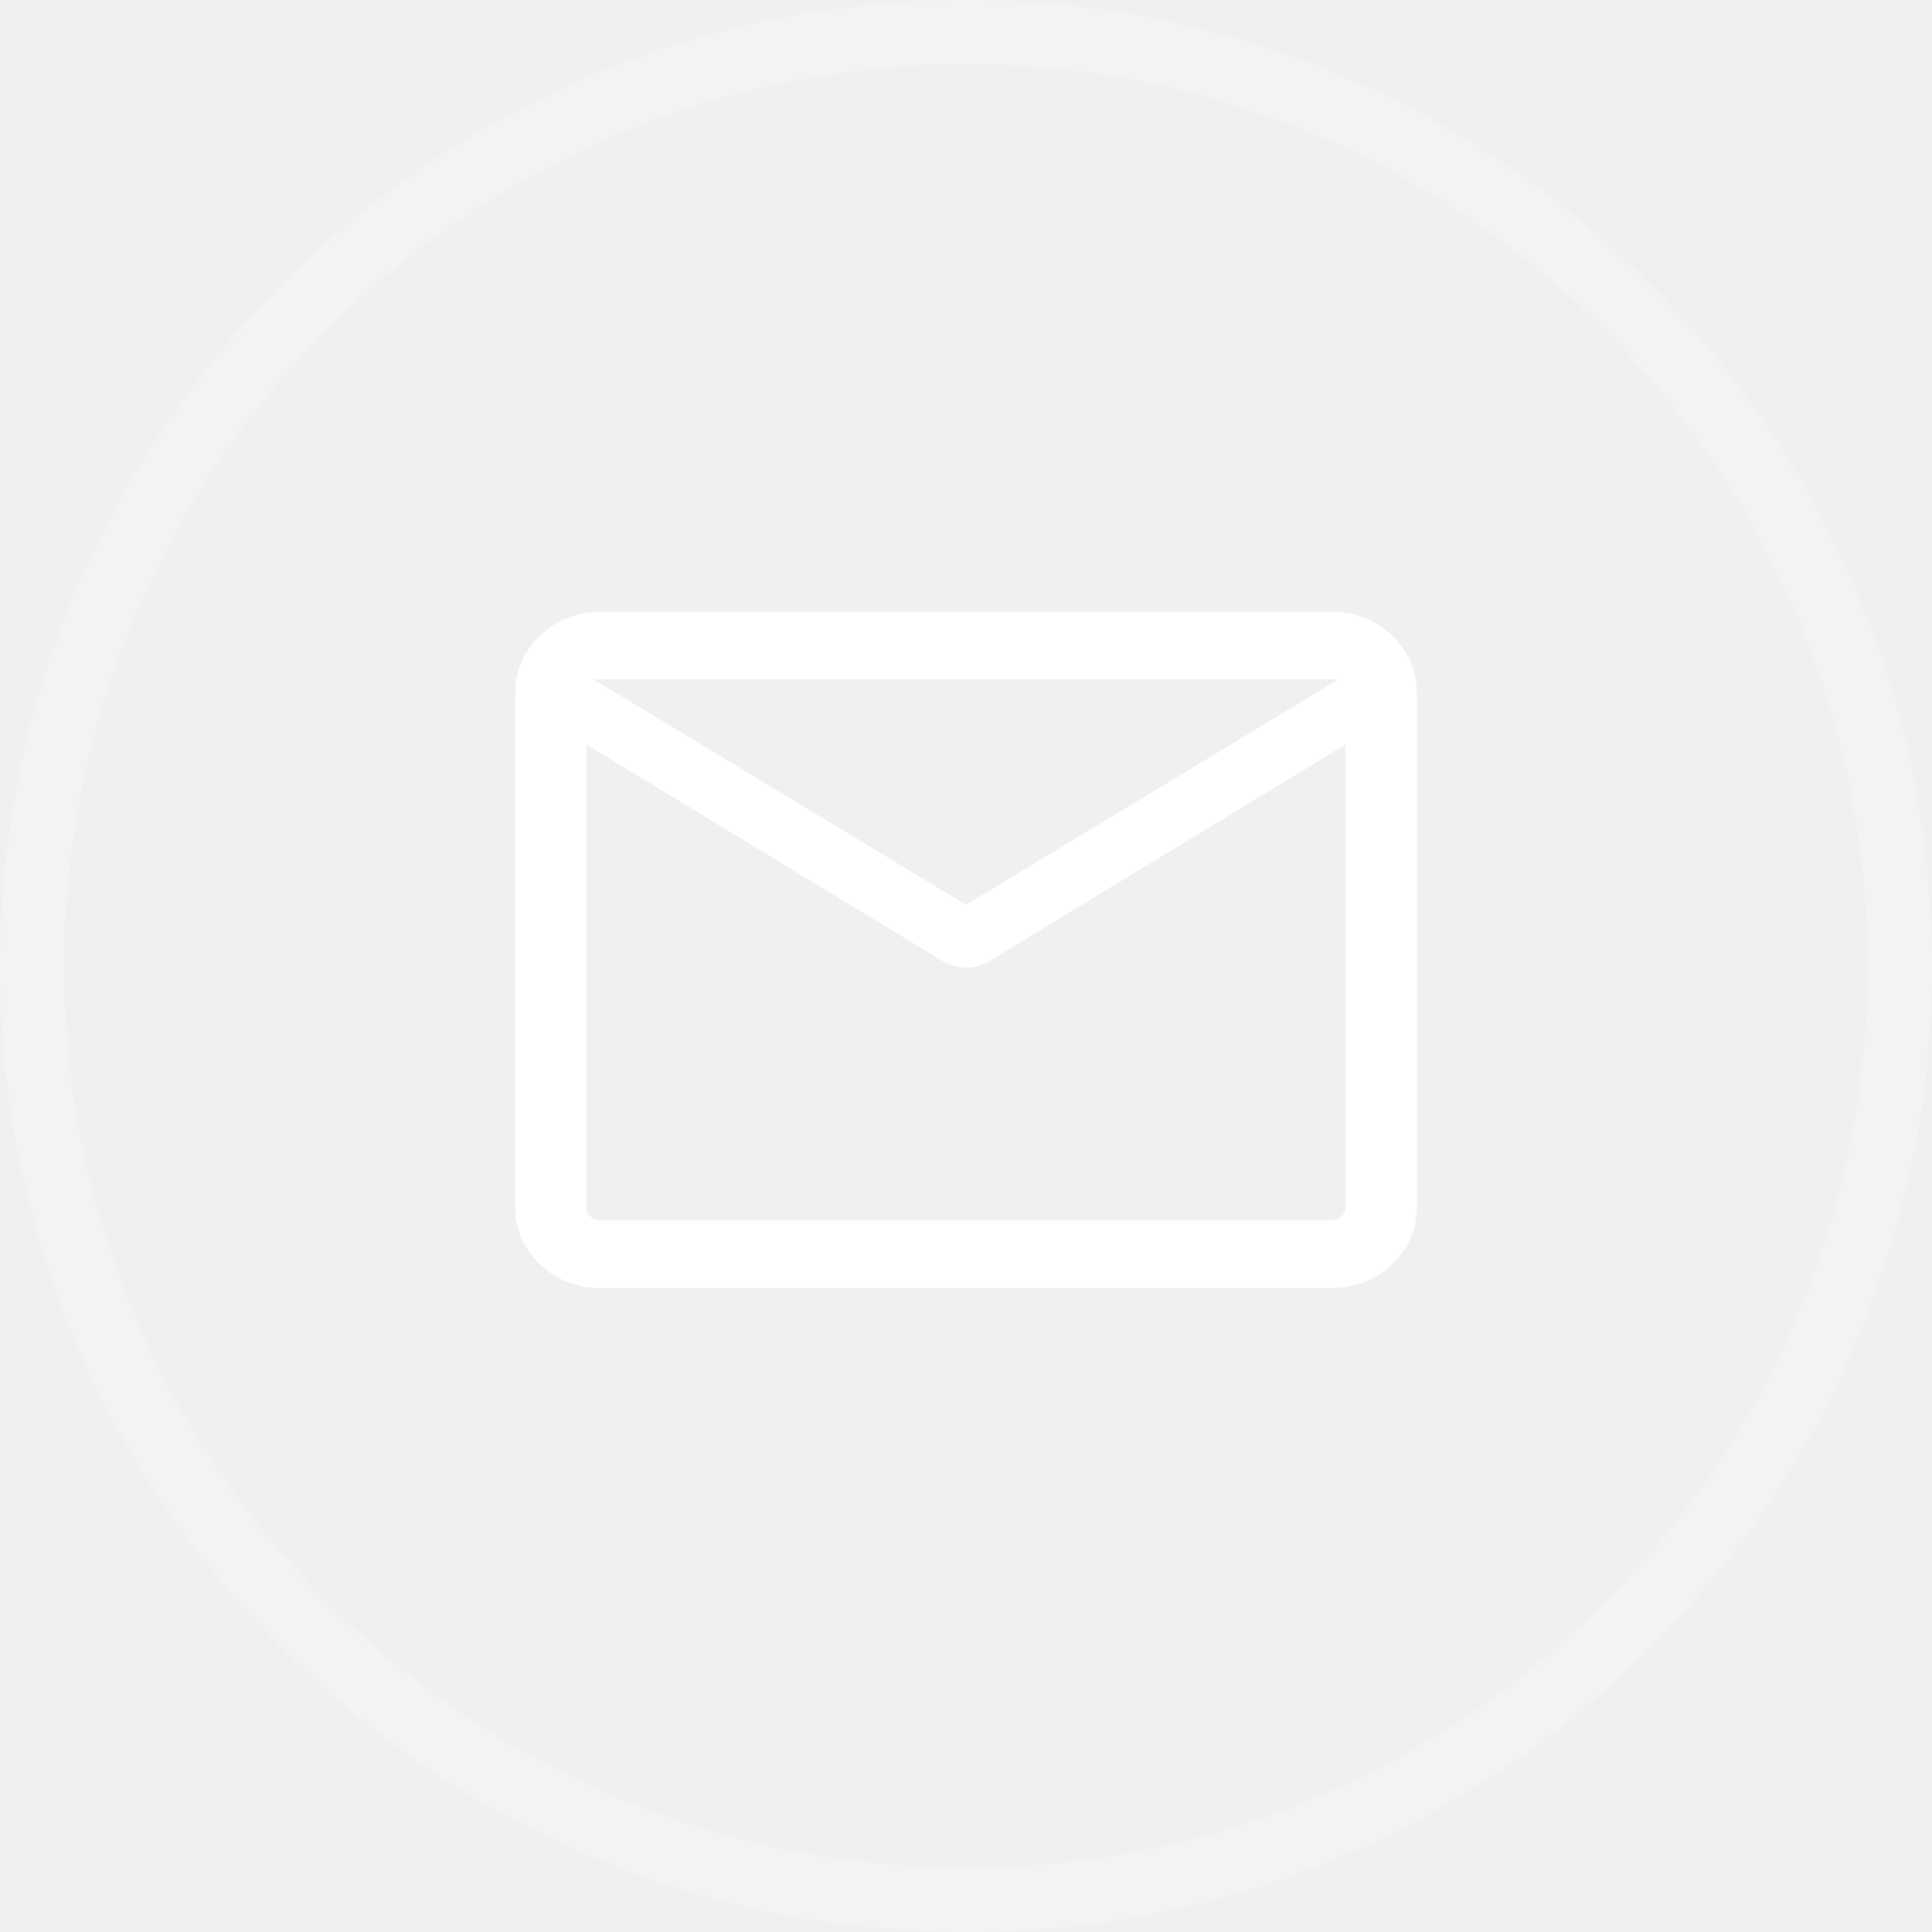
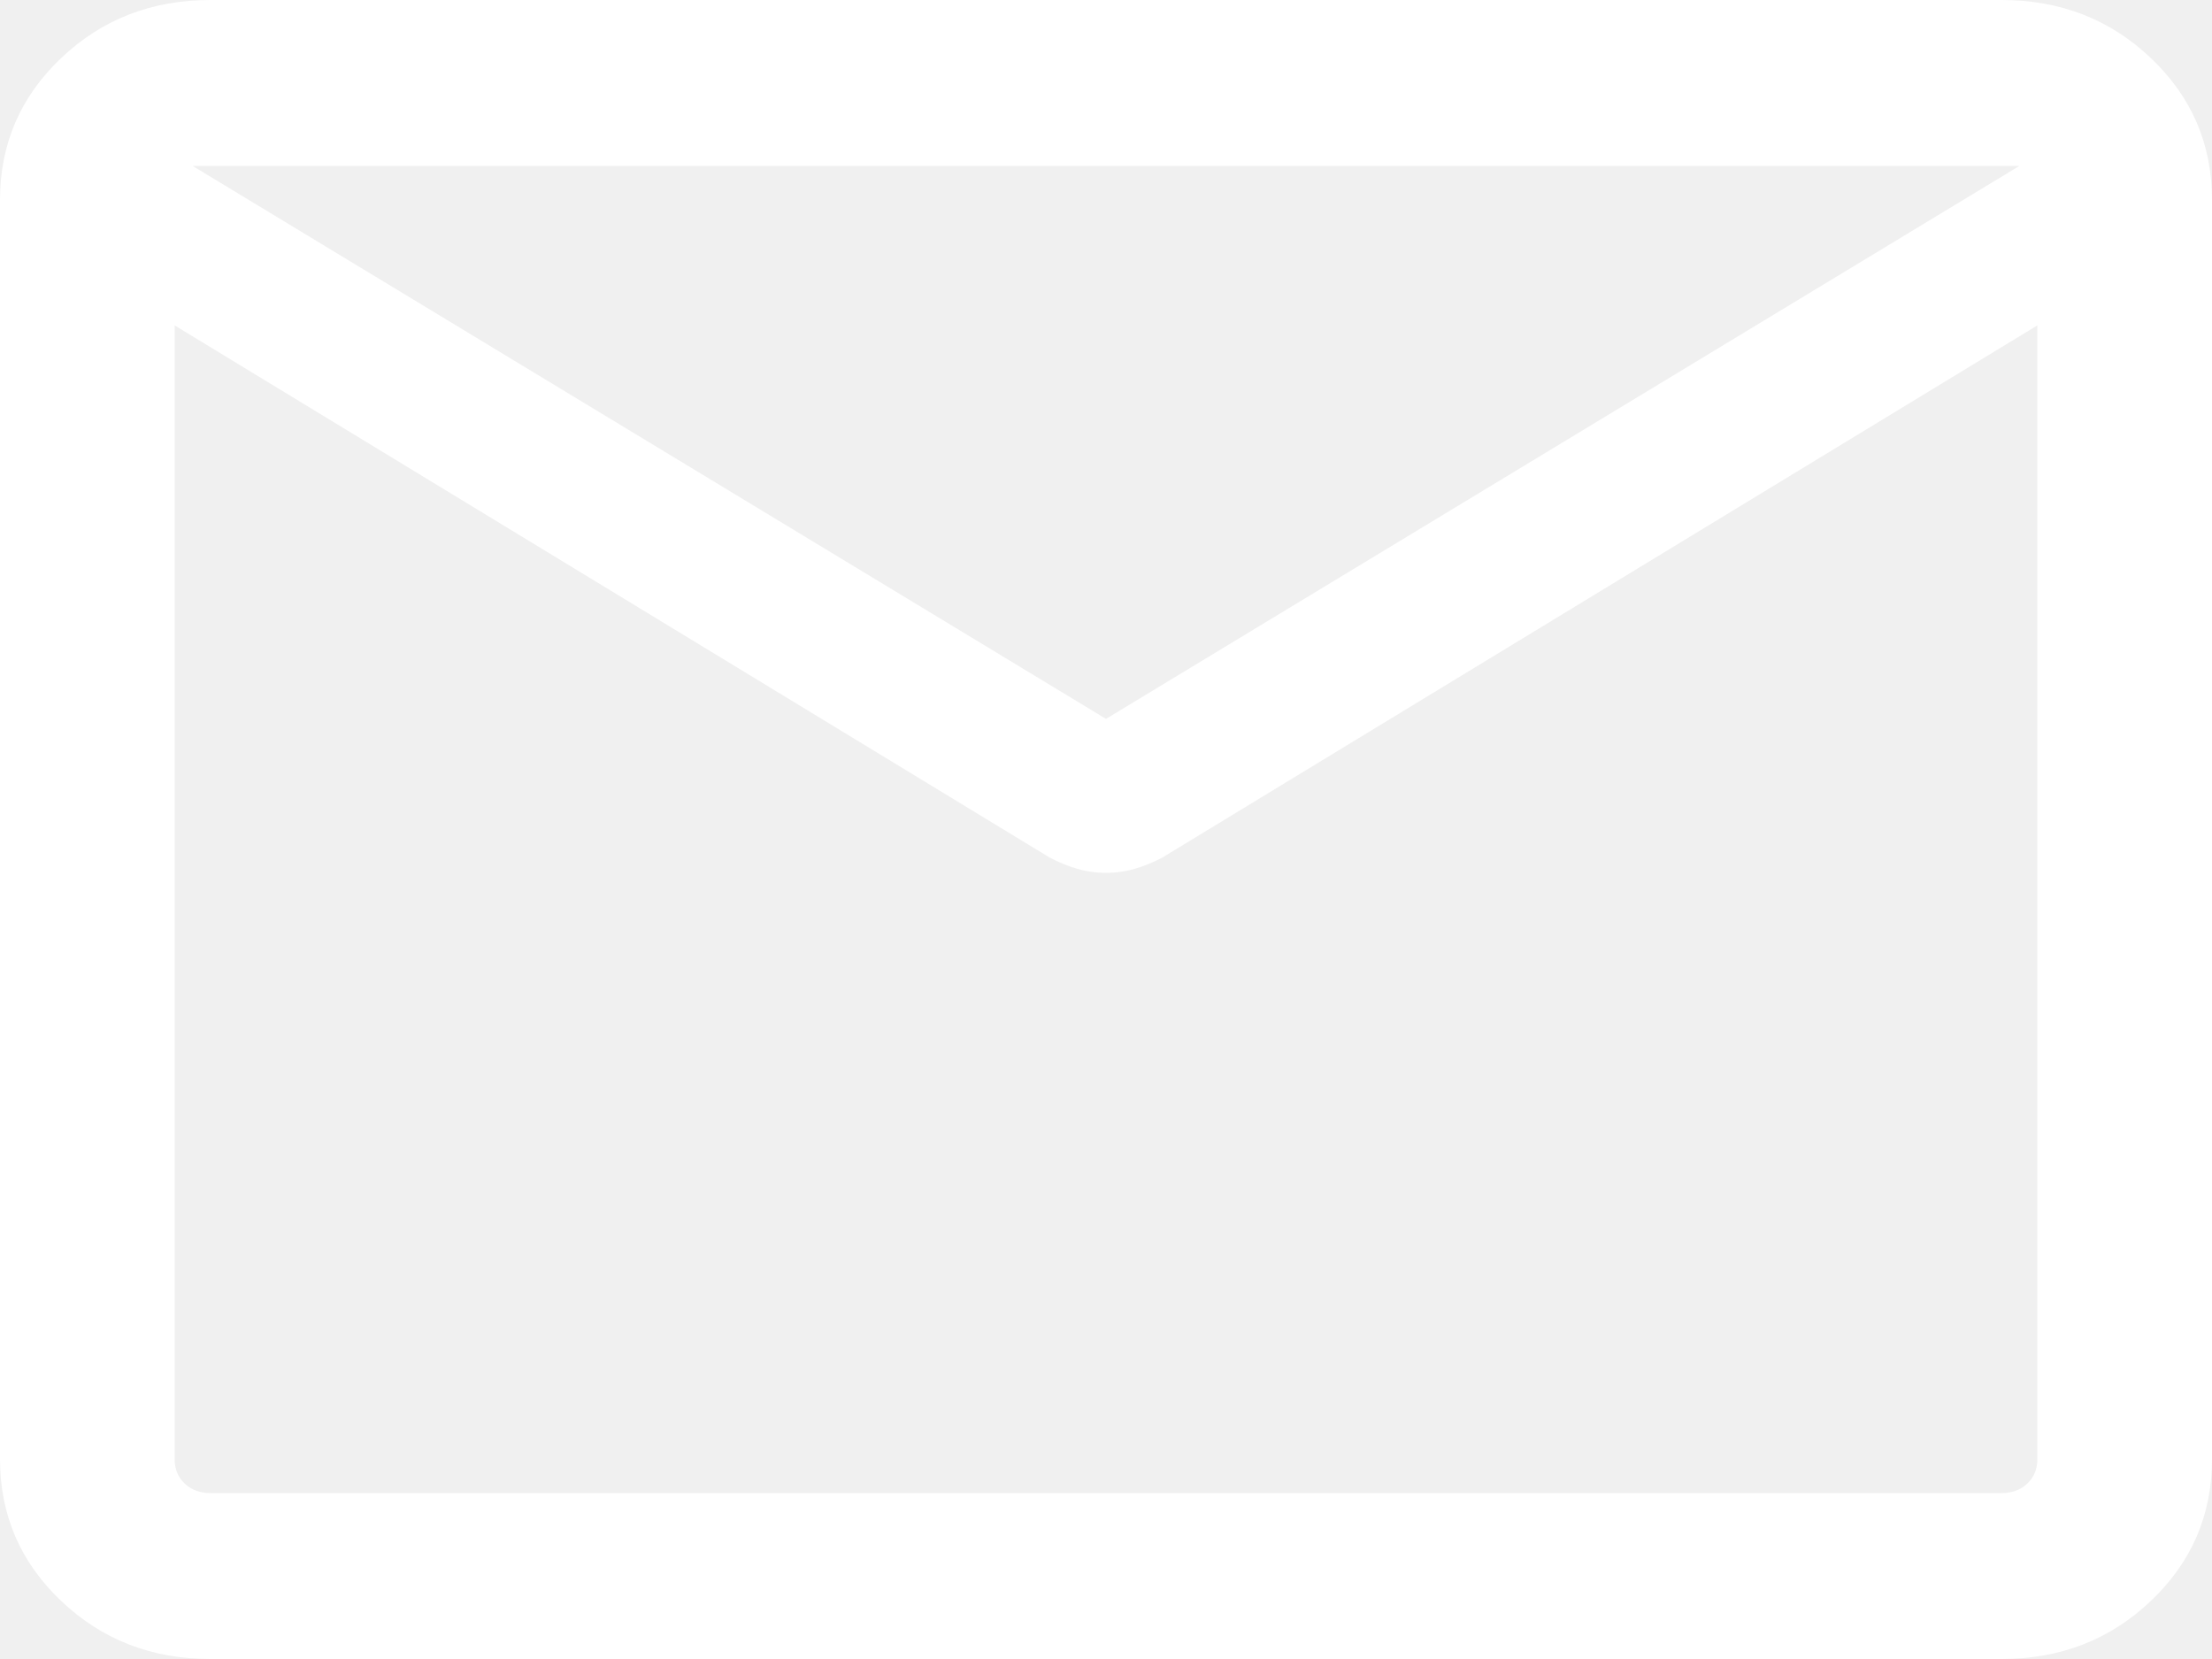
- <svg xmlns="http://www.w3.org/2000/svg" width="60" height="60" viewBox="0 0 60 60" fill="none">
-   <rect x="1" y="1" width="58" height="58" rx="29" stroke="#FAFAFA" stroke-opacity="0.3" stroke-width="2" />
-   <path d="M18.664 40C17.92 40 17.29 39.755 16.774 39.265C16.258 38.775 16 38.176 16 37.469V21.531C16 20.824 16.258 20.225 16.774 19.735C17.29 19.245 17.92 19 18.664 19H41.336C42.08 19 42.711 19.245 43.226 19.735C43.742 20.225 44 20.824 44 21.531V37.469C44 38.176 43.742 38.775 43.226 39.265C42.711 39.755 42.08 40 41.336 40H18.664ZM41.789 23.119L30.717 29.853C30.604 29.914 30.487 29.962 30.366 29.997C30.245 30.032 30.123 30.049 30 30.049C29.877 30.049 29.755 30.032 29.634 29.997C29.513 29.962 29.396 29.914 29.283 29.853L18.21 23.119V37.469C18.21 37.595 18.253 37.698 18.338 37.779C18.423 37.86 18.532 37.9 18.664 37.9H41.336C41.468 37.9 41.577 37.86 41.662 37.779C41.747 37.698 41.789 37.595 41.789 37.469V23.119ZM30 28.1L41.563 21.1H18.437L30 28.1ZM18.21 23.442V21.842V21.883V21.839V23.442Z" fill="white" />
+ <svg xmlns="http://www.w3.org/2000/svg" width="20" height="15" viewBox="0 0 20 15" fill="none">
+   <path d="M1.903 15C1.371 15 0.921 14.825 0.553 14.475C0.184 14.125 0 13.697 0 13.192V1.808C0 1.303 0.184 0.875 0.553 0.525C0.921 0.175 1.371 0 1.903 0H18.097C18.629 0 19.079 0.175 19.447 0.525C19.816 0.875 20 1.303 20 1.808V13.192C20 13.697 19.816 14.125 19.447 14.475C19.079 14.825 18.629 15 18.097 15H1.903ZM18.421 2.942L10.512 7.752C10.431 7.795 10.348 7.83 10.261 7.855C10.175 7.88 10.088 7.892 10 7.892C9.912 7.892 9.825 7.88 9.739 7.855C9.652 7.83 9.569 7.795 9.488 7.752L1.579 2.942V13.192C1.579 13.282 1.609 13.356 1.67 13.414C1.731 13.471 1.808 13.5 1.903 13.5H18.097C18.192 13.5 18.269 13.471 18.33 13.414C18.391 13.356 18.421 13.282 18.421 13.192V2.942ZM10 6.5L18.259 1.5H1.741L10 6.5ZM1.579 3.173V2.03V2.059V2.028V3.173Z" fill="white" />
</svg>
